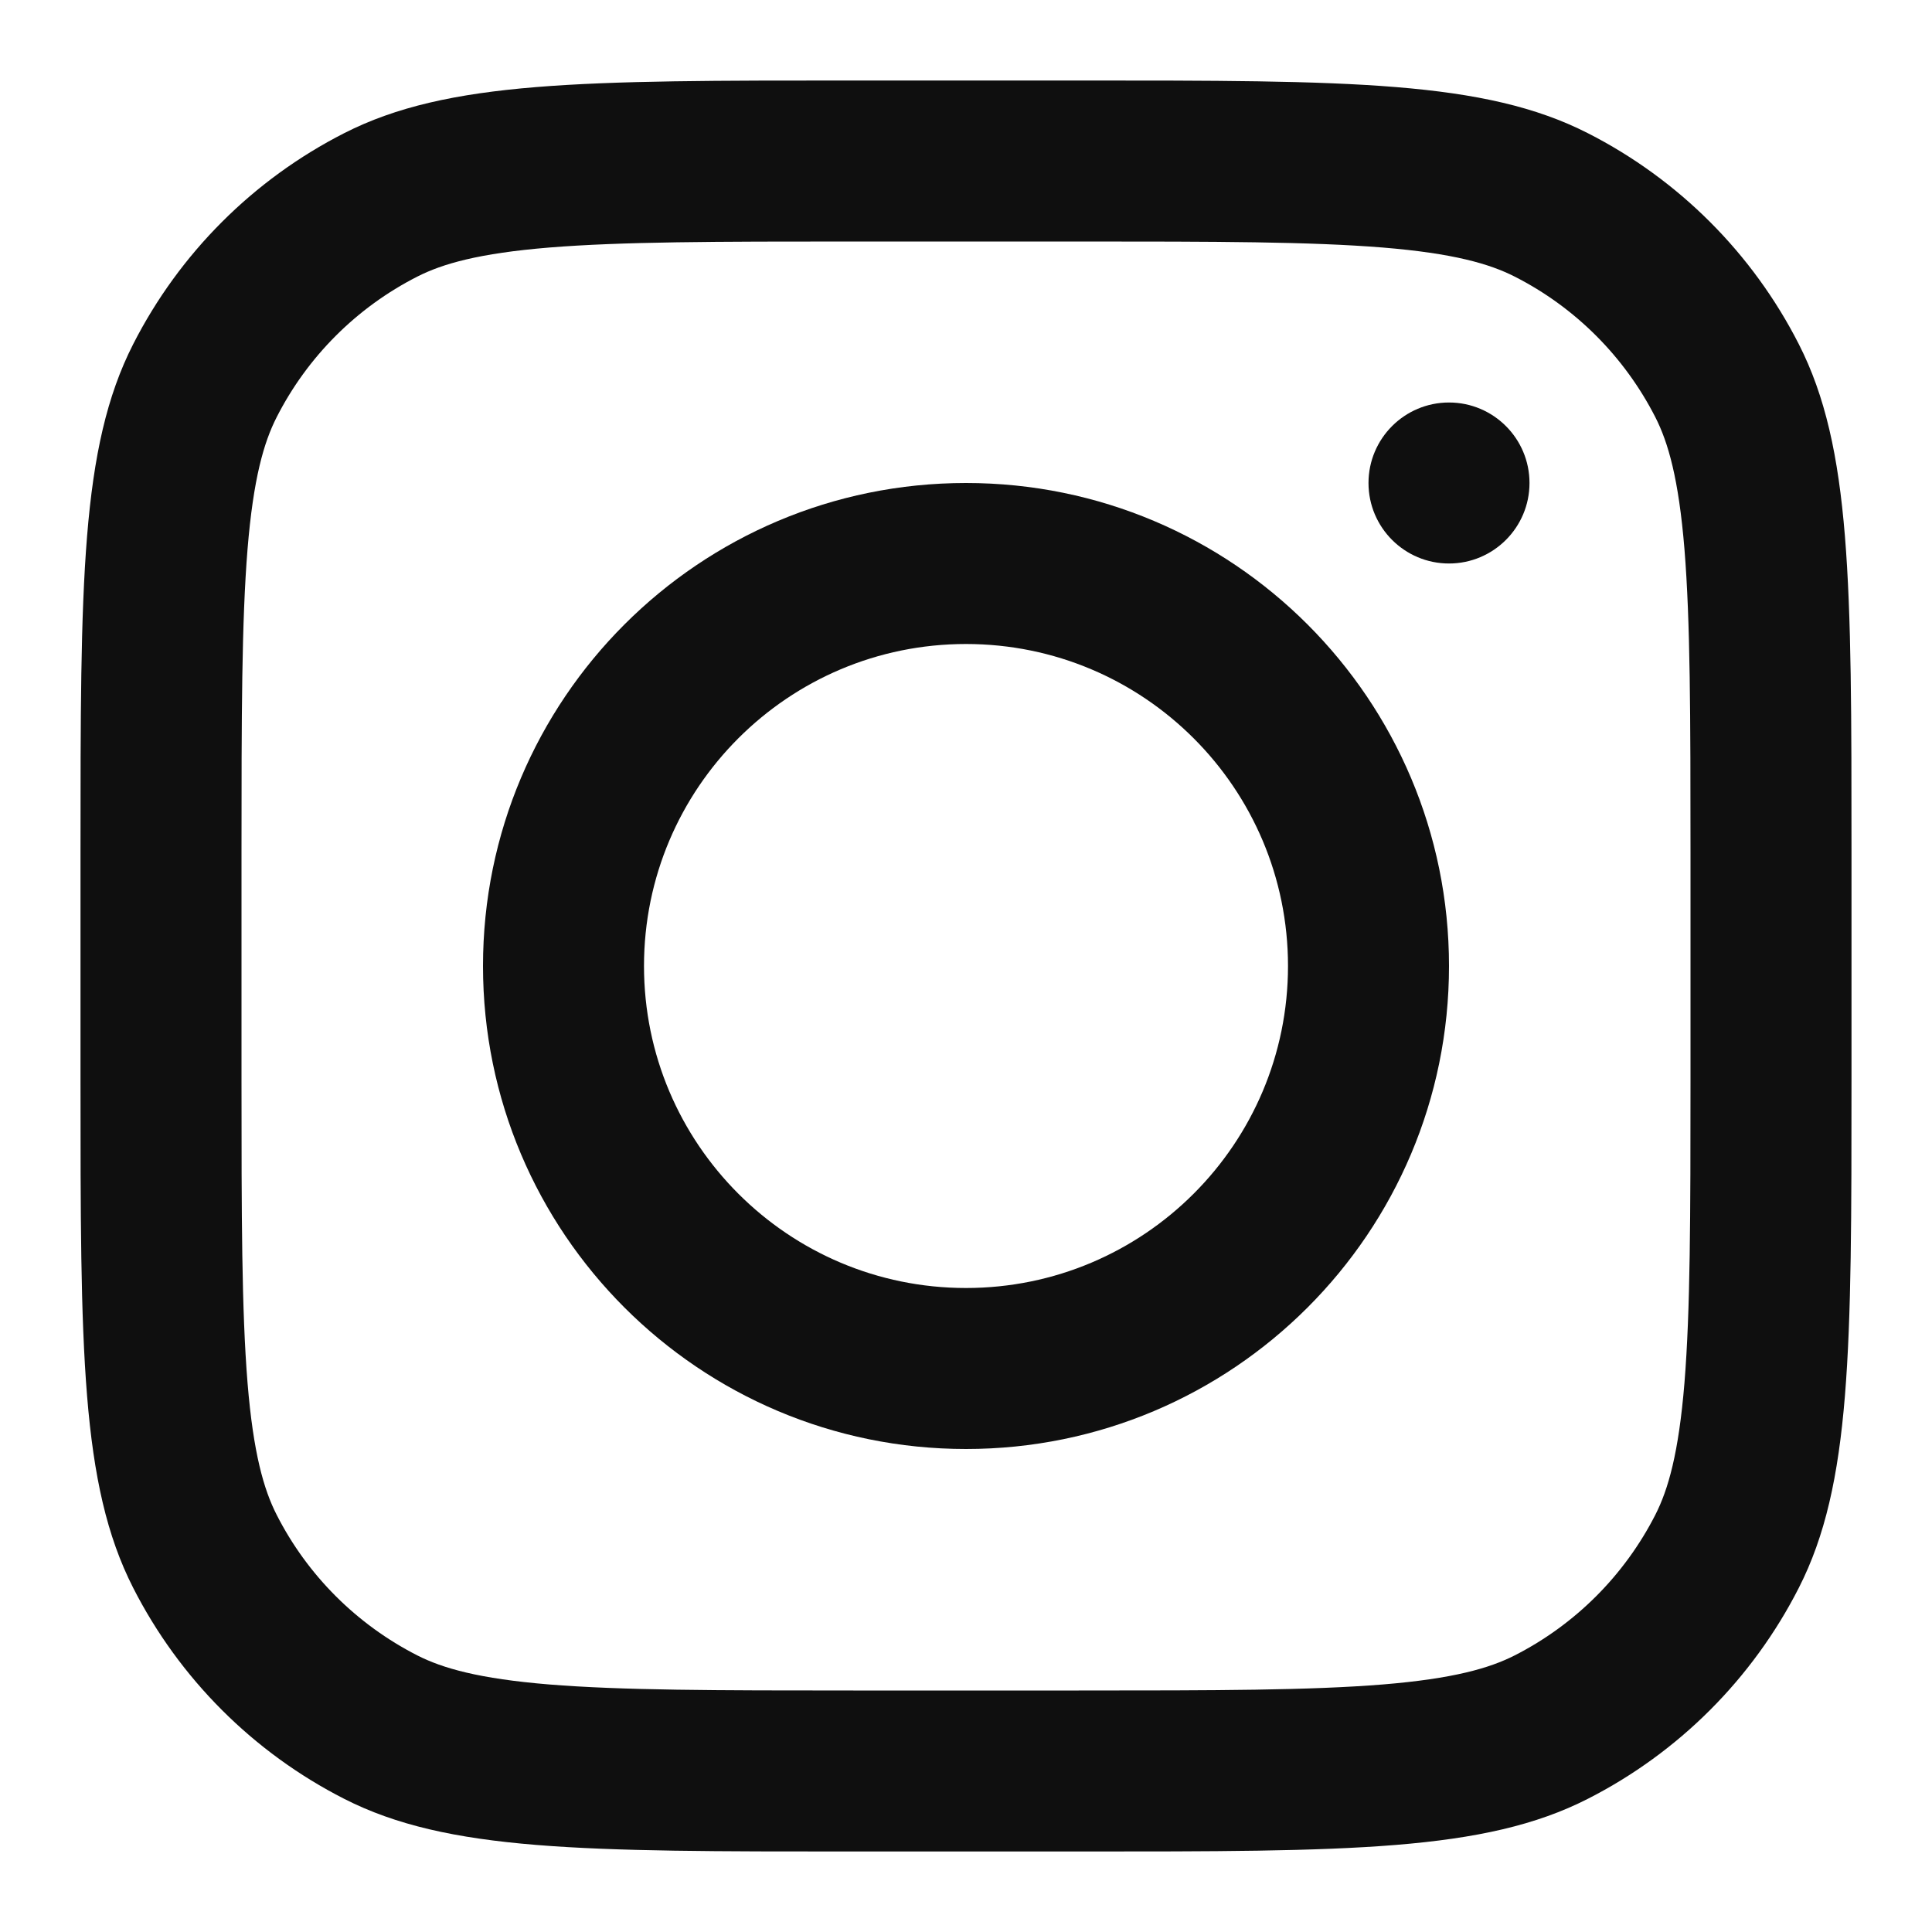
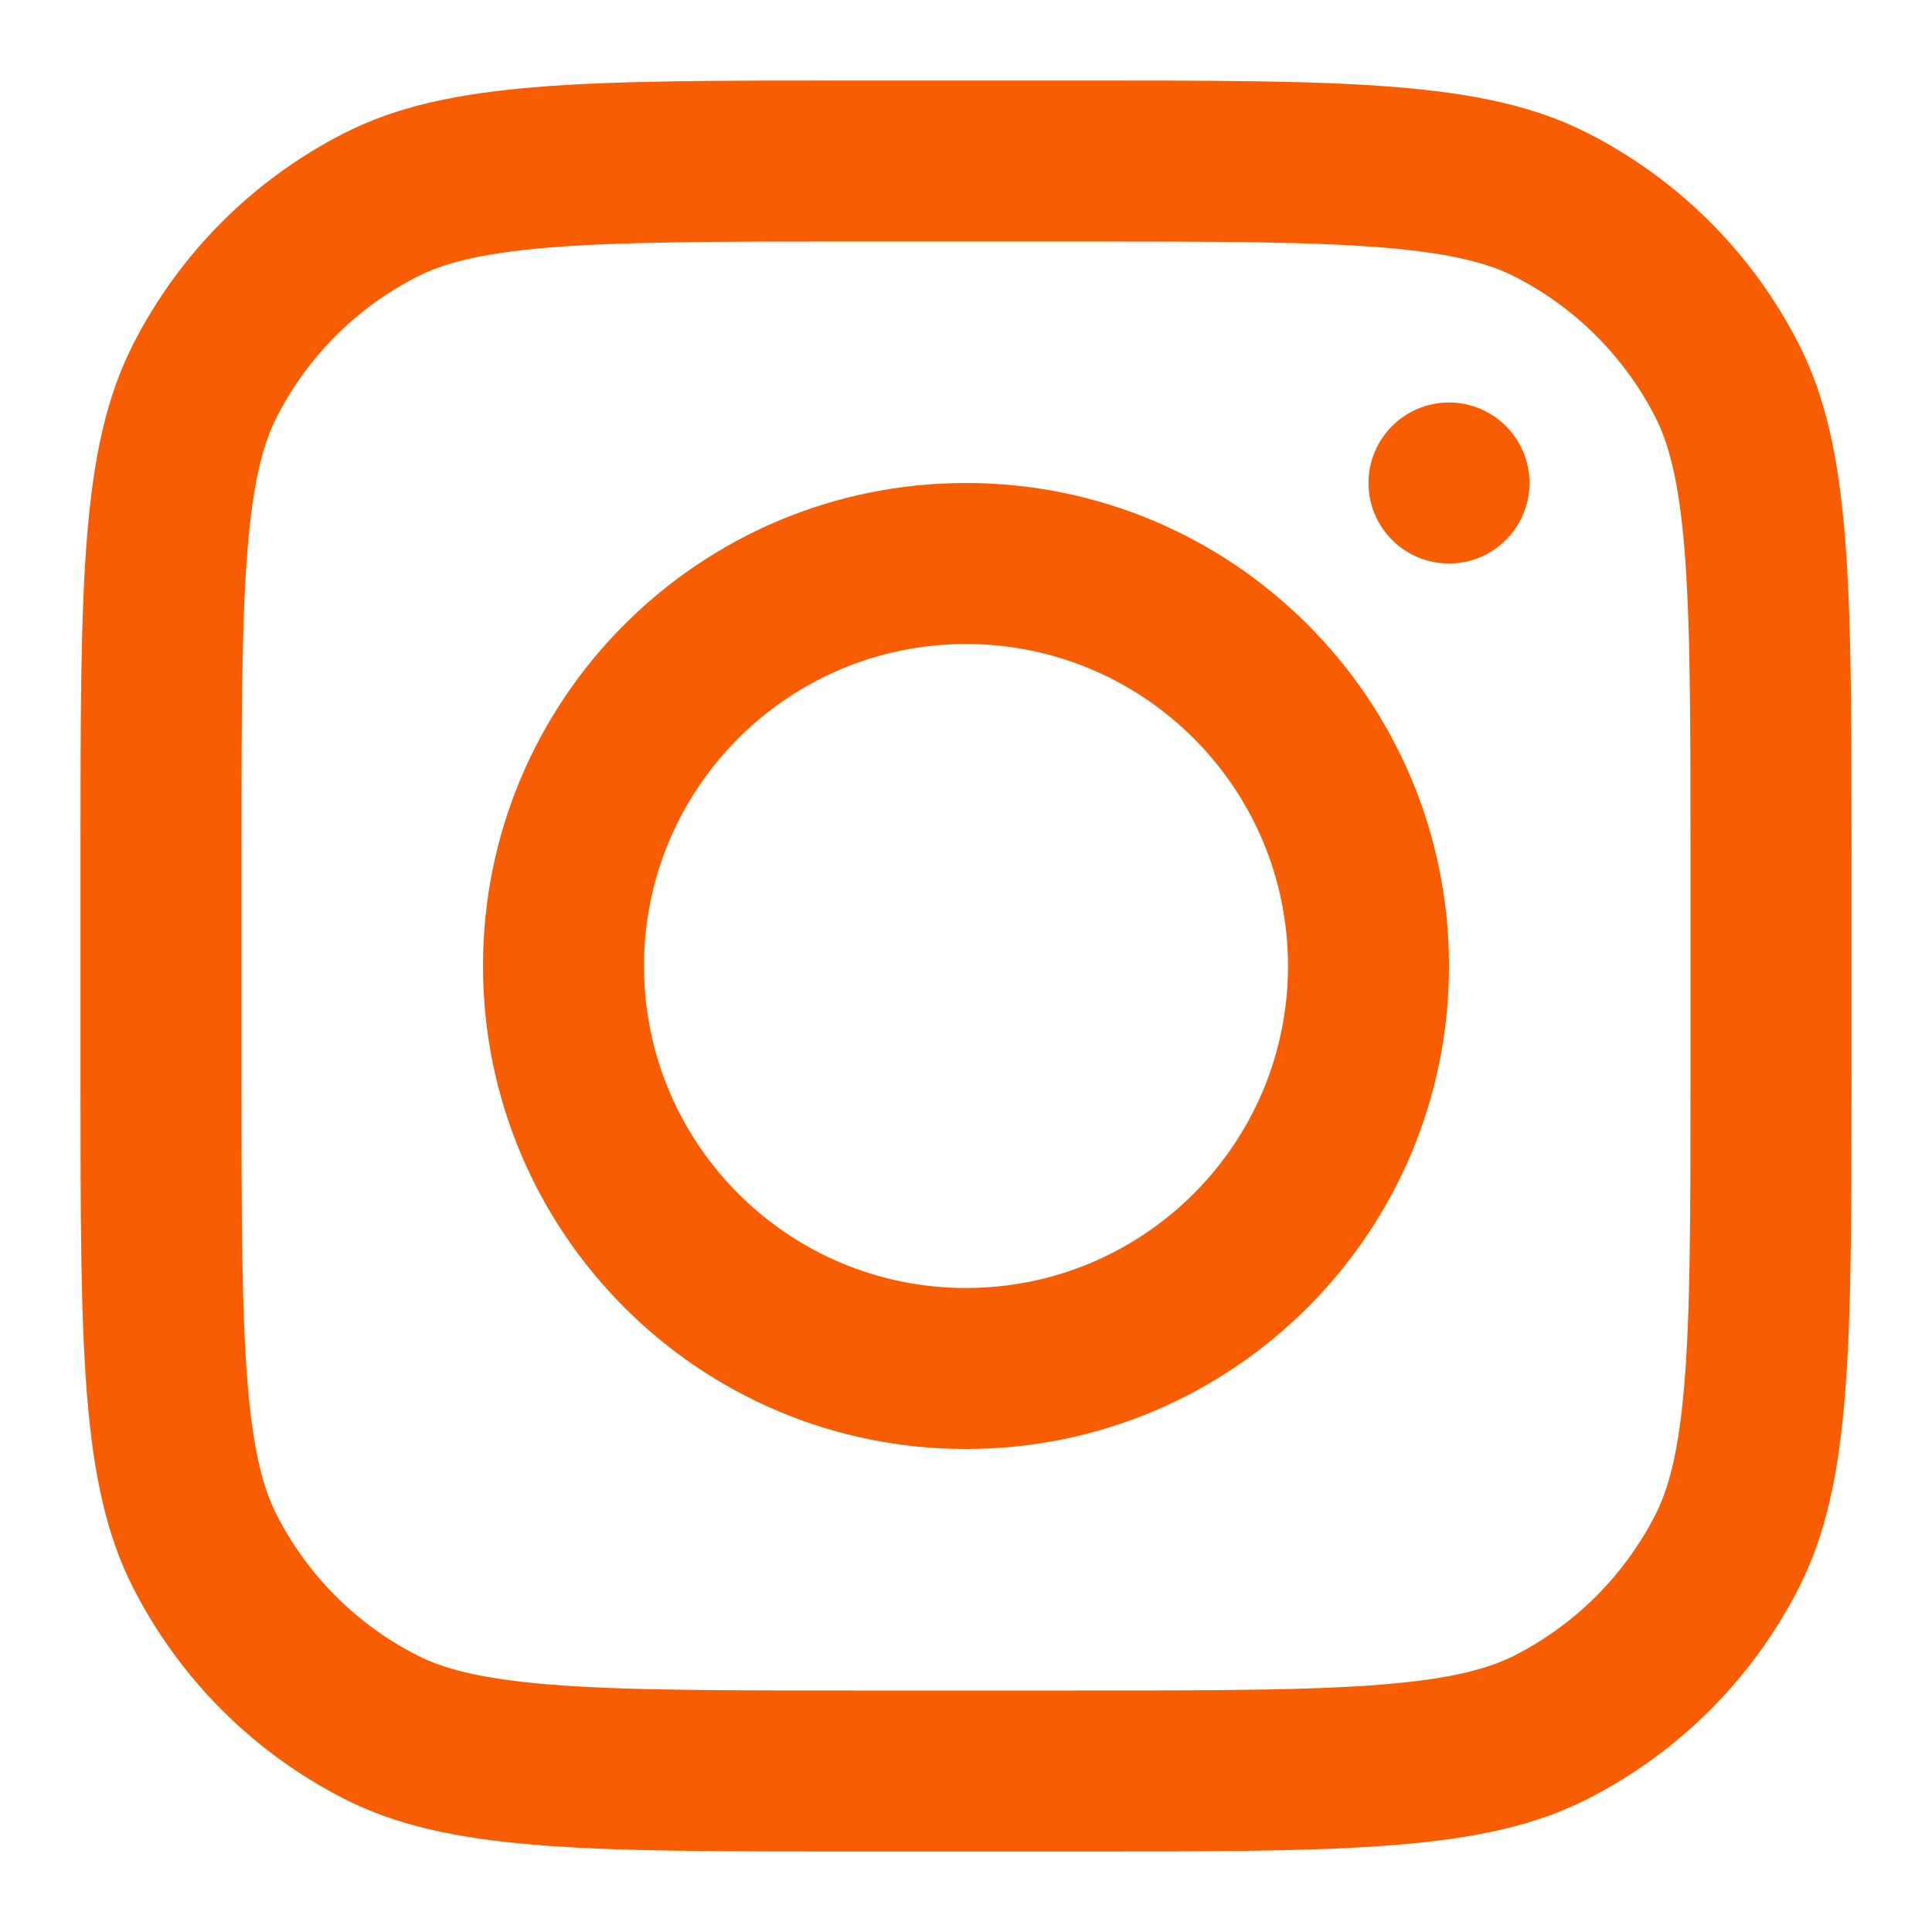
- <svg xmlns="http://www.w3.org/2000/svg" width="800px" height="800px" viewBox="0 0 24 24" fill="none">
-   <path fill-rule="evenodd" clip-rule="evenodd" d="M12 18C15.314 18 18 15.314 18 12C18 8.686 15.314 6 12 6C8.686 6 6 8.686 6 12C6 15.314 8.686 18 12 18ZM12 16C14.209 16 16 14.209 16 12C16 9.791 14.209 8 12 8C9.791 8 8 9.791 8 12C8 14.209 9.791 16 12 16Z" fill="#0F0F0F" />
-   <path d="M18 5C17.448 5 17 5.448 17 6C17 6.552 17.448 7 18 7C18.552 7 19 6.552 19 6C19 5.448 18.552 5 18 5Z" fill="#0F0F0F" />
-   <path fill-rule="evenodd" clip-rule="evenodd" d="M1.654 4.276C1 5.56 1 7.24 1 10.6V13.4C1 16.76 1 18.441 1.654 19.724C2.229 20.853 3.147 21.771 4.276 22.346C5.56 23 7.24 23 10.6 23H13.4C16.76 23 18.441 23 19.724 22.346C20.853 21.771 21.771 20.853 22.346 19.724C23 18.441 23 16.76 23 13.4V10.6C23 7.24 23 5.56 22.346 4.276C21.771 3.147 20.853 2.229 19.724 1.654C18.441 1 16.76 1 13.4 1H10.6C7.24 1 5.56 1 4.276 1.654C3.147 2.229 2.229 3.147 1.654 4.276ZM13.4 3H10.6C8.887 3 7.722 3.002 6.822 3.075C5.945 3.147 5.497 3.277 5.184 3.436C4.431 3.819 3.819 4.431 3.436 5.184C3.277 5.497 3.147 5.945 3.075 6.822C3.002 7.722 3 8.887 3 10.6V13.4C3 15.113 3.002 16.278 3.075 17.178C3.147 18.055 3.277 18.503 3.436 18.816C3.819 19.569 4.431 20.18 5.184 20.564C5.497 20.723 5.945 20.853 6.822 20.925C7.722 20.998 8.887 21 10.6 21H13.4C15.113 21 16.278 20.998 17.178 20.925C18.055 20.853 18.503 20.723 18.816 20.564C19.569 20.18 20.18 19.569 20.564 18.816C20.723 18.503 20.853 18.055 20.925 17.178C20.998 16.278 21 15.113 21 13.4V10.6C21 8.887 20.998 7.722 20.925 6.822C20.853 5.945 20.723 5.497 20.564 5.184C20.18 4.431 19.569 3.819 18.816 3.436C18.503 3.277 18.055 3.147 17.178 3.075C16.278 3.002 15.113 3 13.4 3Z" fill="#0F0F0F" />
+ <svg xmlns="http://www.w3.org/2000/svg" width="800px" height="800px" viewBox="0 0 24 24" fill="#f85d01">
+   <path fill-rule="evenodd" clip-rule="evenodd" d="M12 18C15.314 18 18 15.314 18 12C18 8.686 15.314 6 12 6C8.686 6 6 8.686 6 12C6 15.314 8.686 18 12 18ZM12 16C14.209 16 16 14.209 16 12C16 9.791 14.209 8 12 8C9.791 8 8 9.791 8 12C8 14.209 9.791 16 12 16Z" fill="#f85d01" />
+   <path d="M18 5C17.448 5 17 5.448 17 6C17 6.552 17.448 7 18 7C18.552 7 19 6.552 19 6C19 5.448 18.552 5 18 5Z" fill="#f85d01" />
+   <path fill-rule="evenodd" clip-rule="evenodd" d="M1.654 4.276C1 5.56 1 7.24 1 10.6V13.4C1 16.76 1 18.441 1.654 19.724C2.229 20.853 3.147 21.771 4.276 22.346C5.56 23 7.24 23 10.6 23H13.4C16.76 23 18.441 23 19.724 22.346C20.853 21.771 21.771 20.853 22.346 19.724C23 18.441 23 16.76 23 13.4V10.6C23 7.24 23 5.56 22.346 4.276C21.771 3.147 20.853 2.229 19.724 1.654C18.441 1 16.76 1 13.4 1H10.6C7.24 1 5.56 1 4.276 1.654C3.147 2.229 2.229 3.147 1.654 4.276ZM13.4 3H10.6C8.887 3 7.722 3.002 6.822 3.075C5.945 3.147 5.497 3.277 5.184 3.436C4.431 3.819 3.819 4.431 3.436 5.184C3.277 5.497 3.147 5.945 3.075 6.822C3.002 7.722 3 8.887 3 10.6V13.4C3 15.113 3.002 16.278 3.075 17.178C3.147 18.055 3.277 18.503 3.436 18.816C3.819 19.569 4.431 20.18 5.184 20.564C5.497 20.723 5.945 20.853 6.822 20.925C7.722 20.998 8.887 21 10.6 21H13.4C15.113 21 16.278 20.998 17.178 20.925C18.055 20.853 18.503 20.723 18.816 20.564C19.569 20.18 20.18 19.569 20.564 18.816C20.723 18.503 20.853 18.055 20.925 17.178C20.998 16.278 21 15.113 21 13.4V10.6C21 8.887 20.998 7.722 20.925 6.822C20.853 5.945 20.723 5.497 20.564 5.184C20.18 4.431 19.569 3.819 18.816 3.436C18.503 3.277 18.055 3.147 17.178 3.075C16.278 3.002 15.113 3 13.4 3Z" fill="#f85d01" />
</svg>
